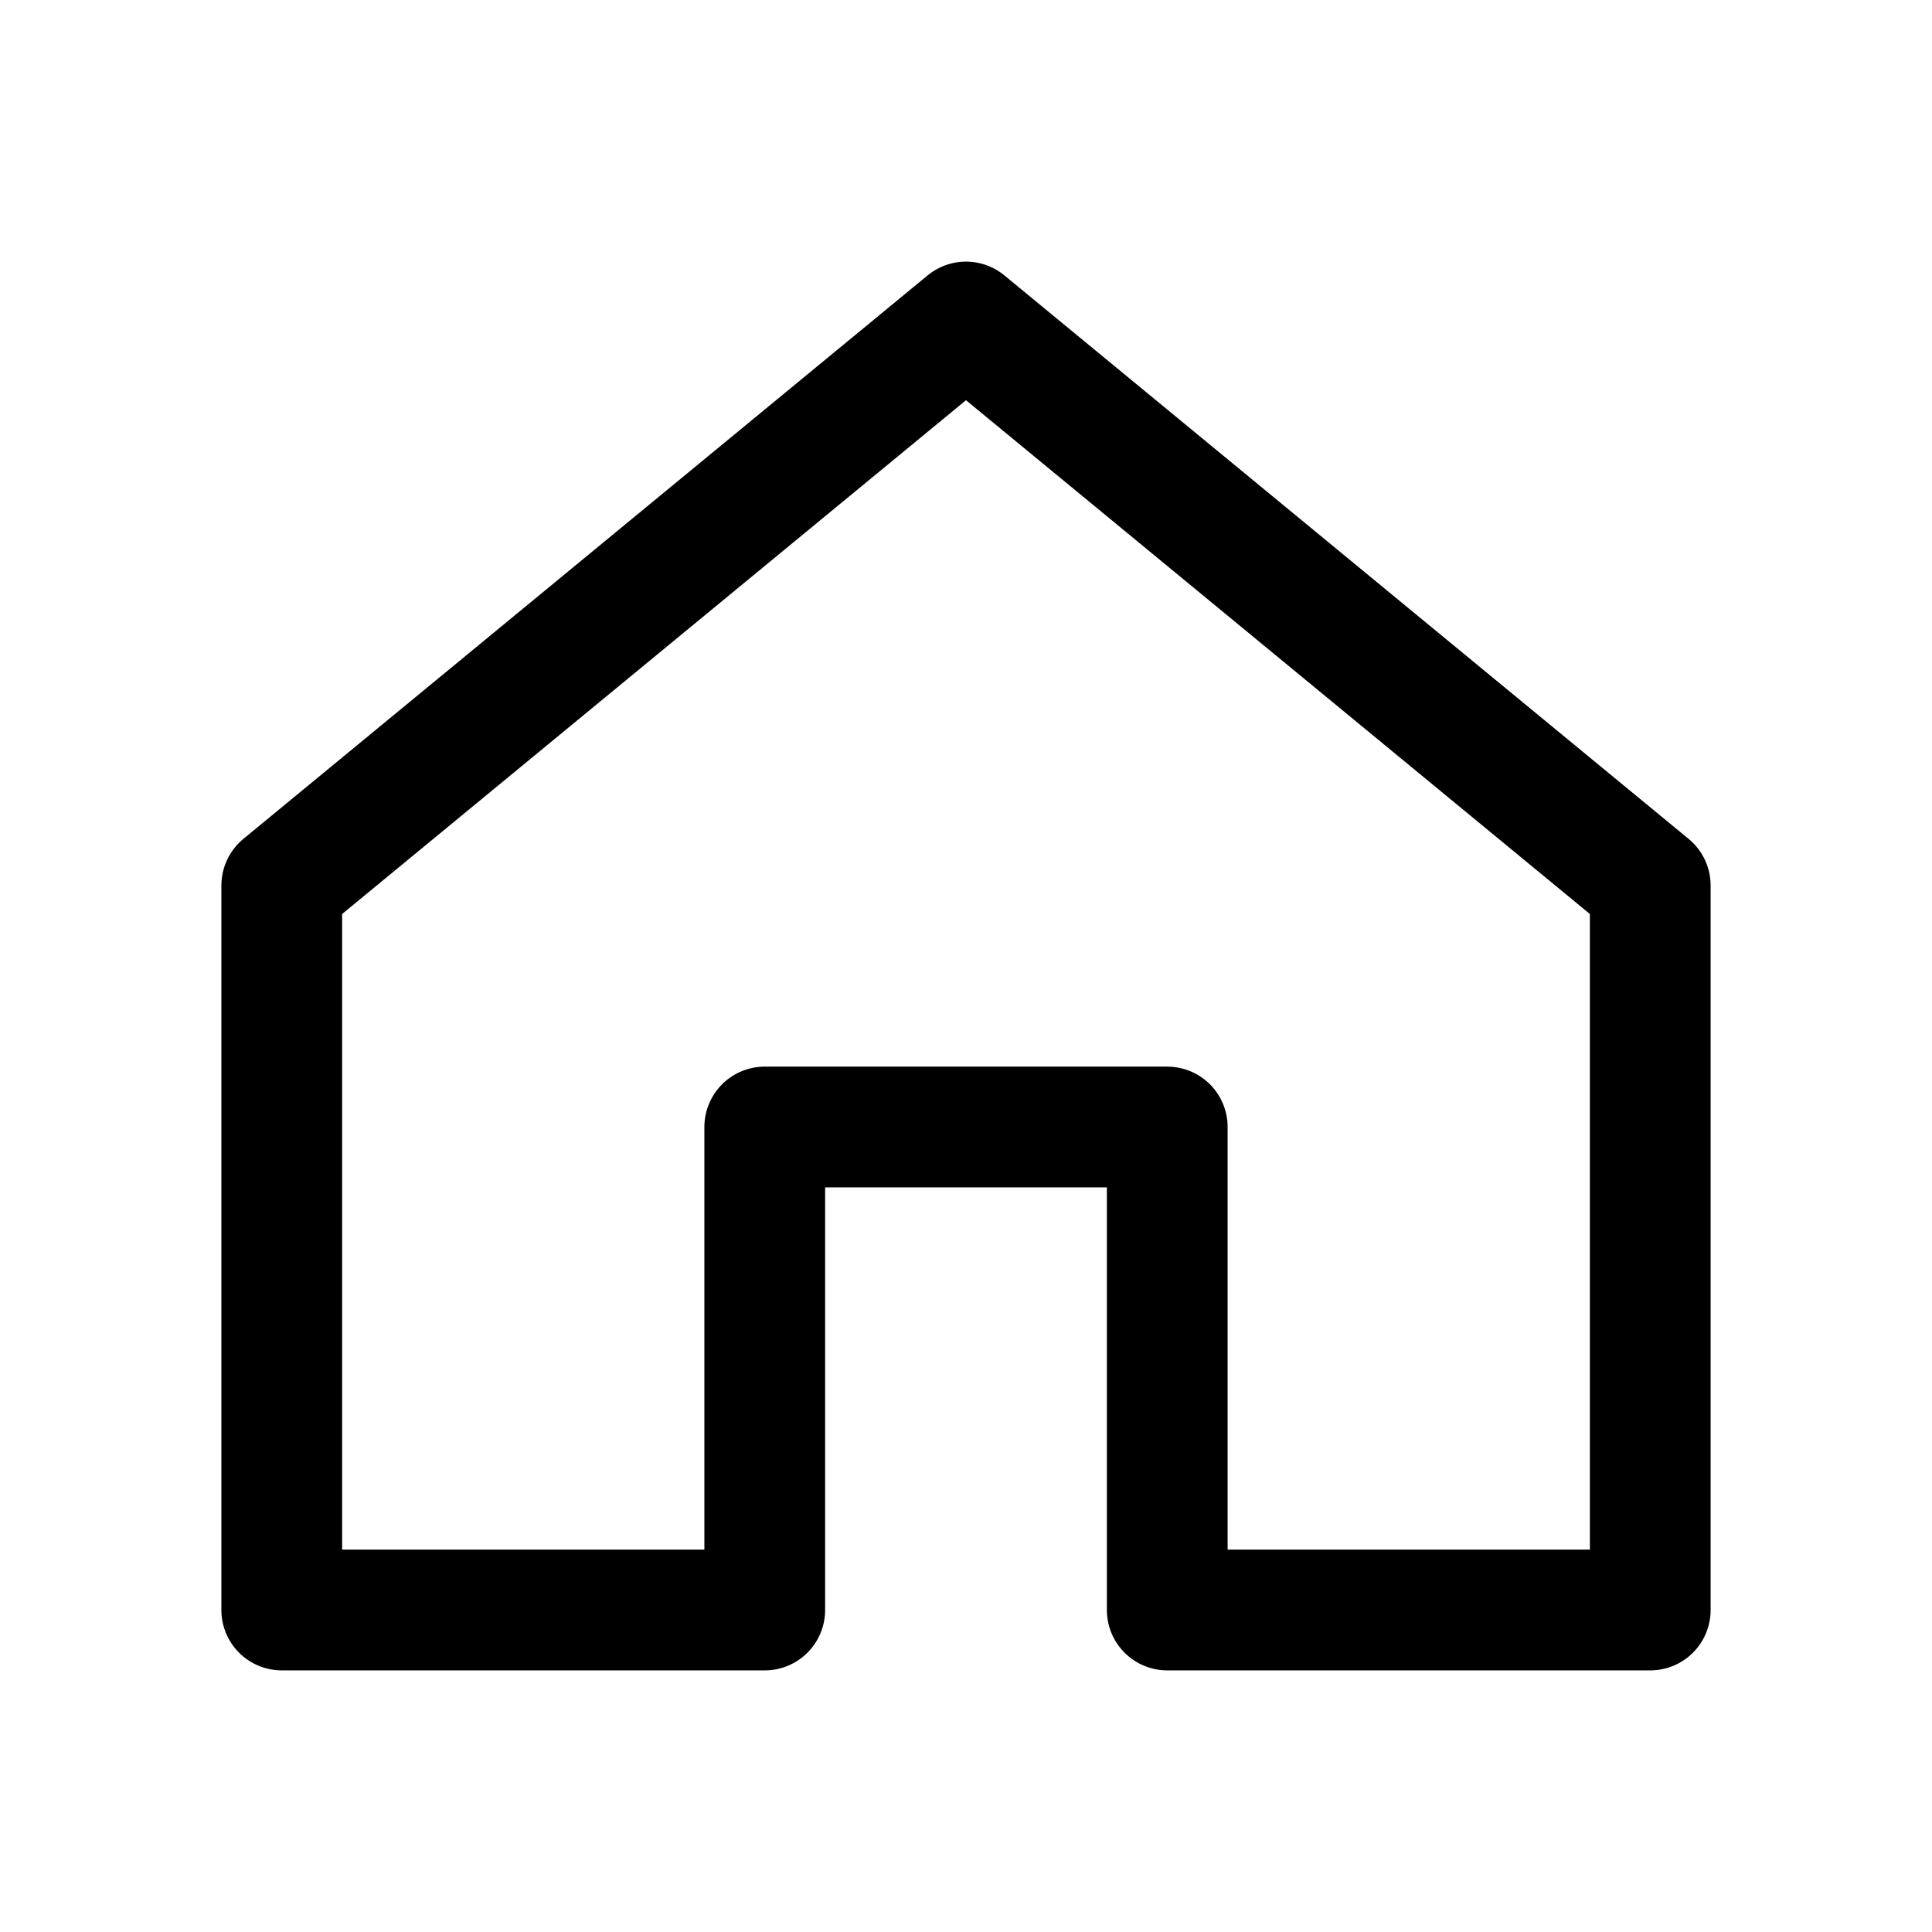
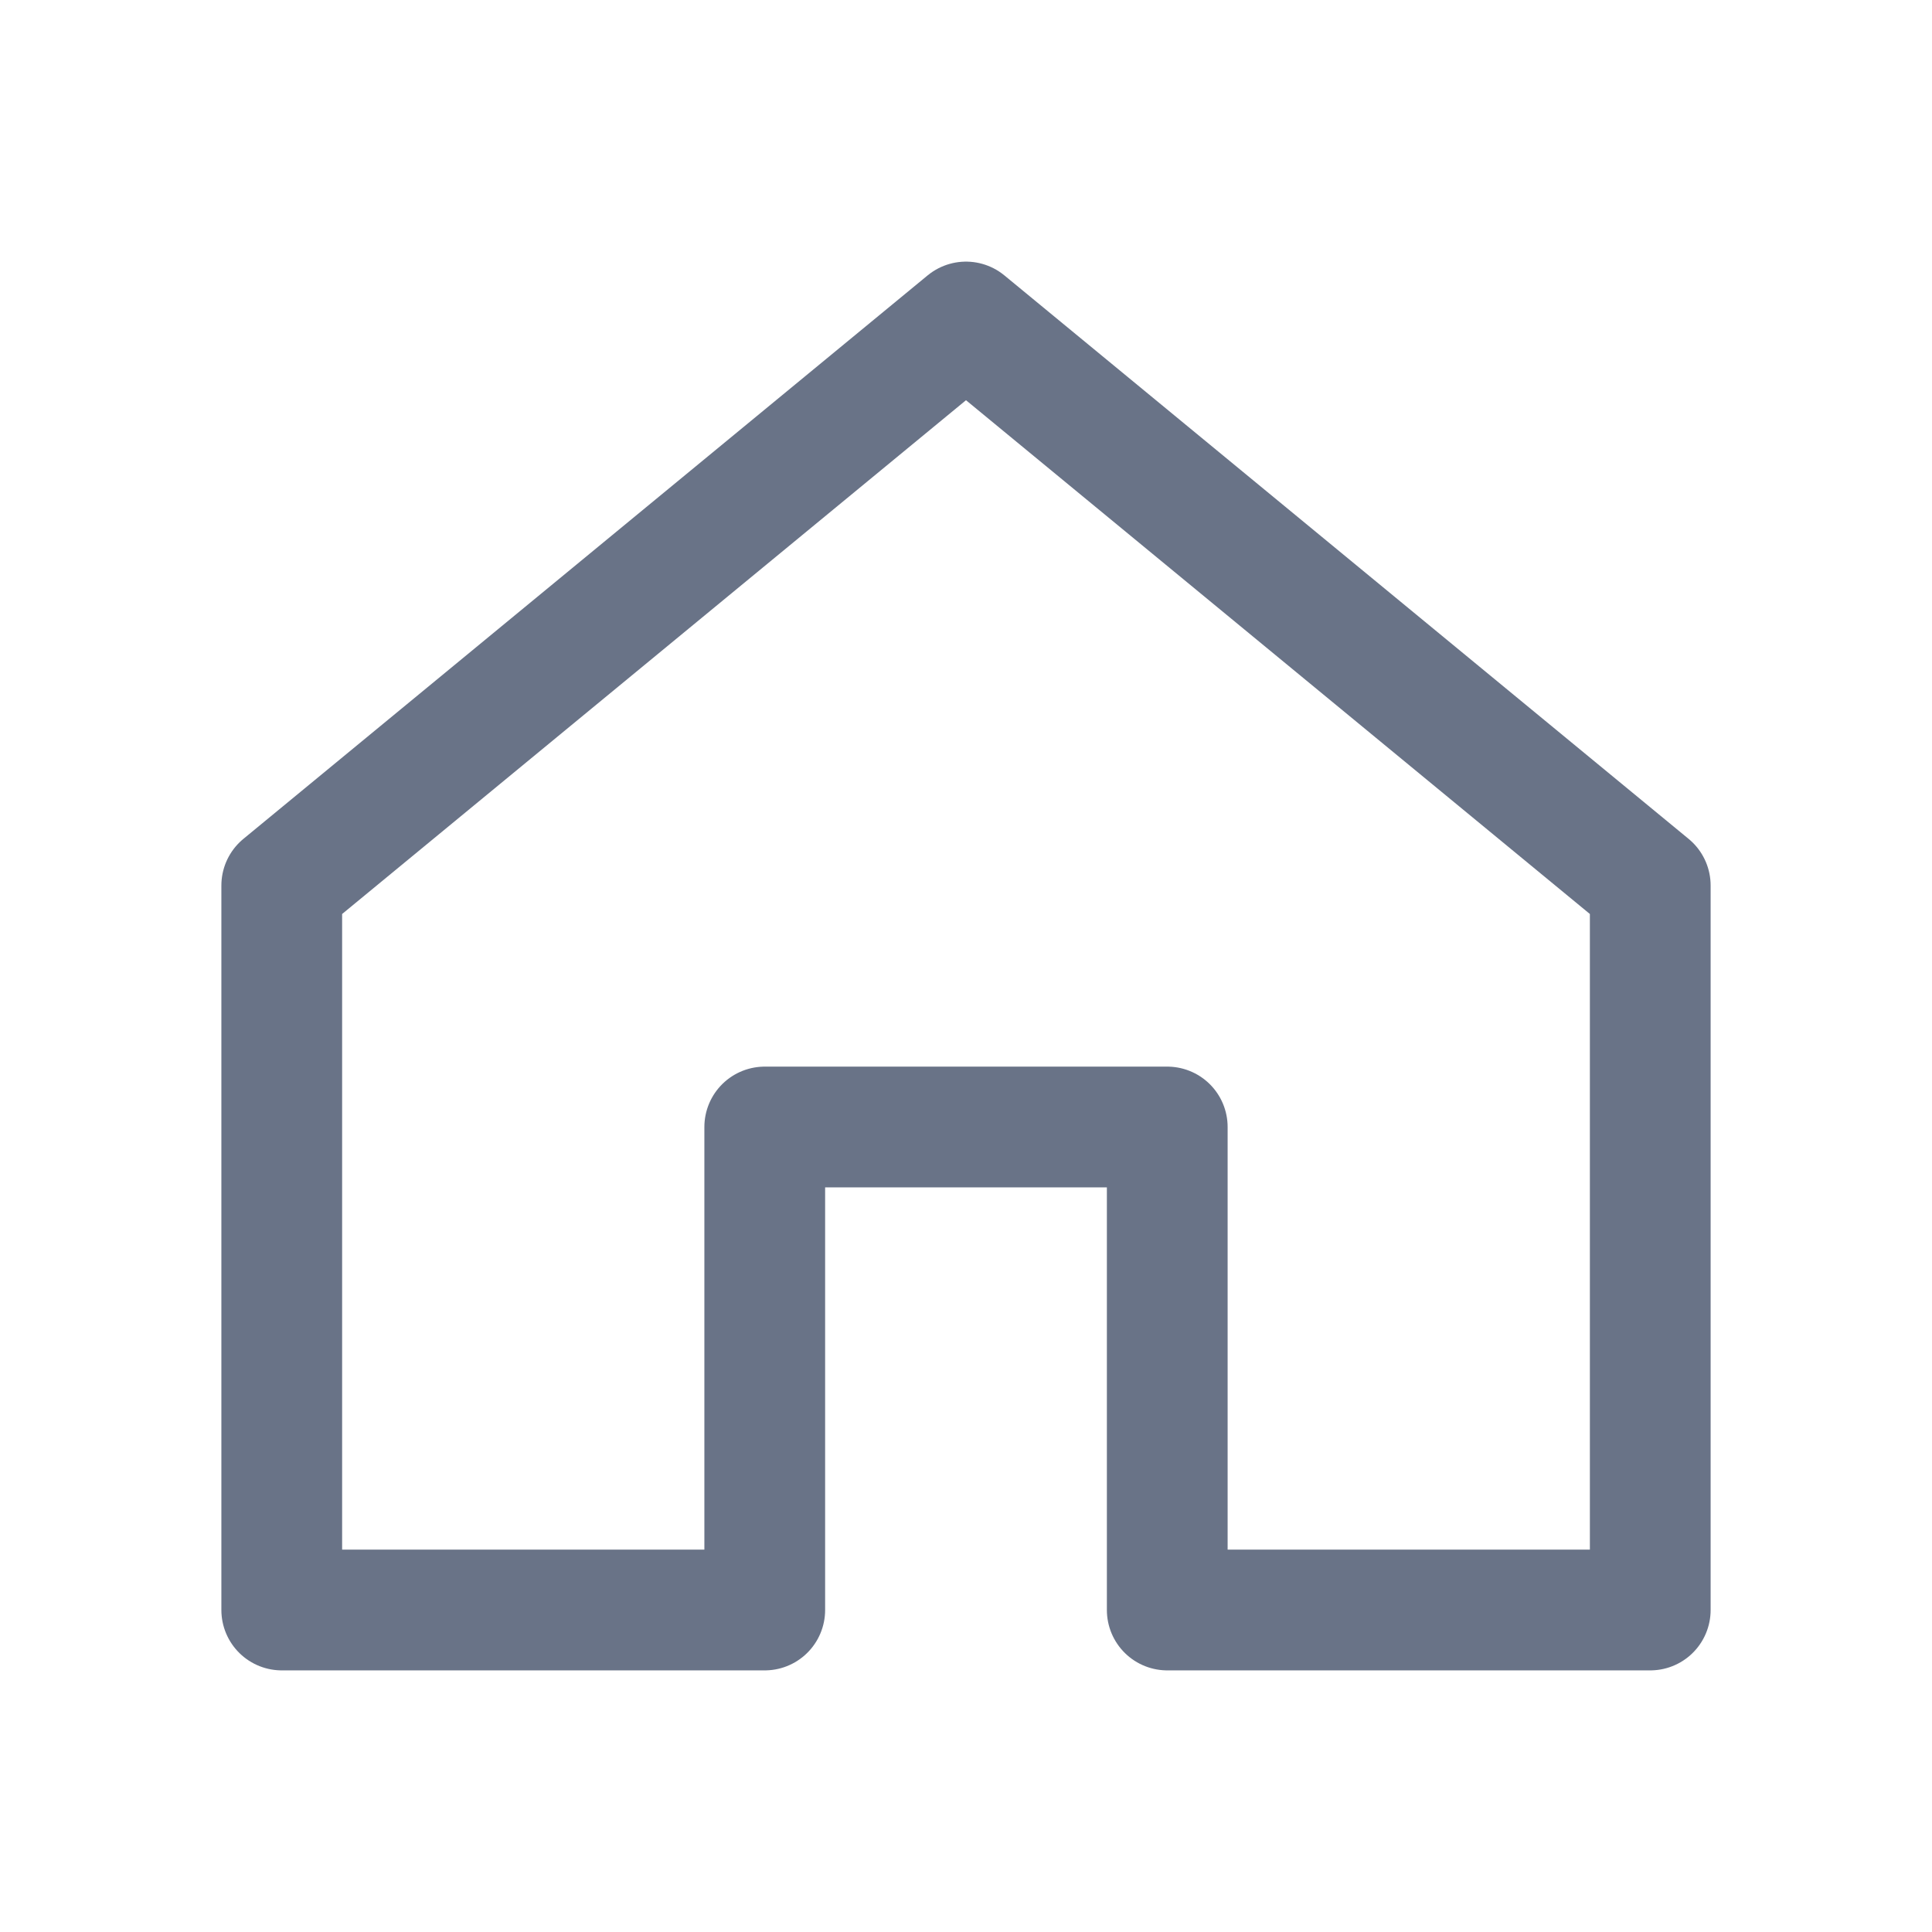
- <svg xmlns="http://www.w3.org/2000/svg" viewBox="0 0 48 48" fill="none" stroke="currentColor" stroke-width="3" stroke-linecap="round" stroke-linejoin="round">
+ <svg xmlns="http://www.w3.org/2000/svg" viewBox="0 0 48 48" fill="none" stroke="#697387" stroke-width="3" stroke-linecap="round" stroke-linejoin="round">
  <path d="M7 22 24 8l17 14v18H29V28H19v12H7Z" />
</svg>
